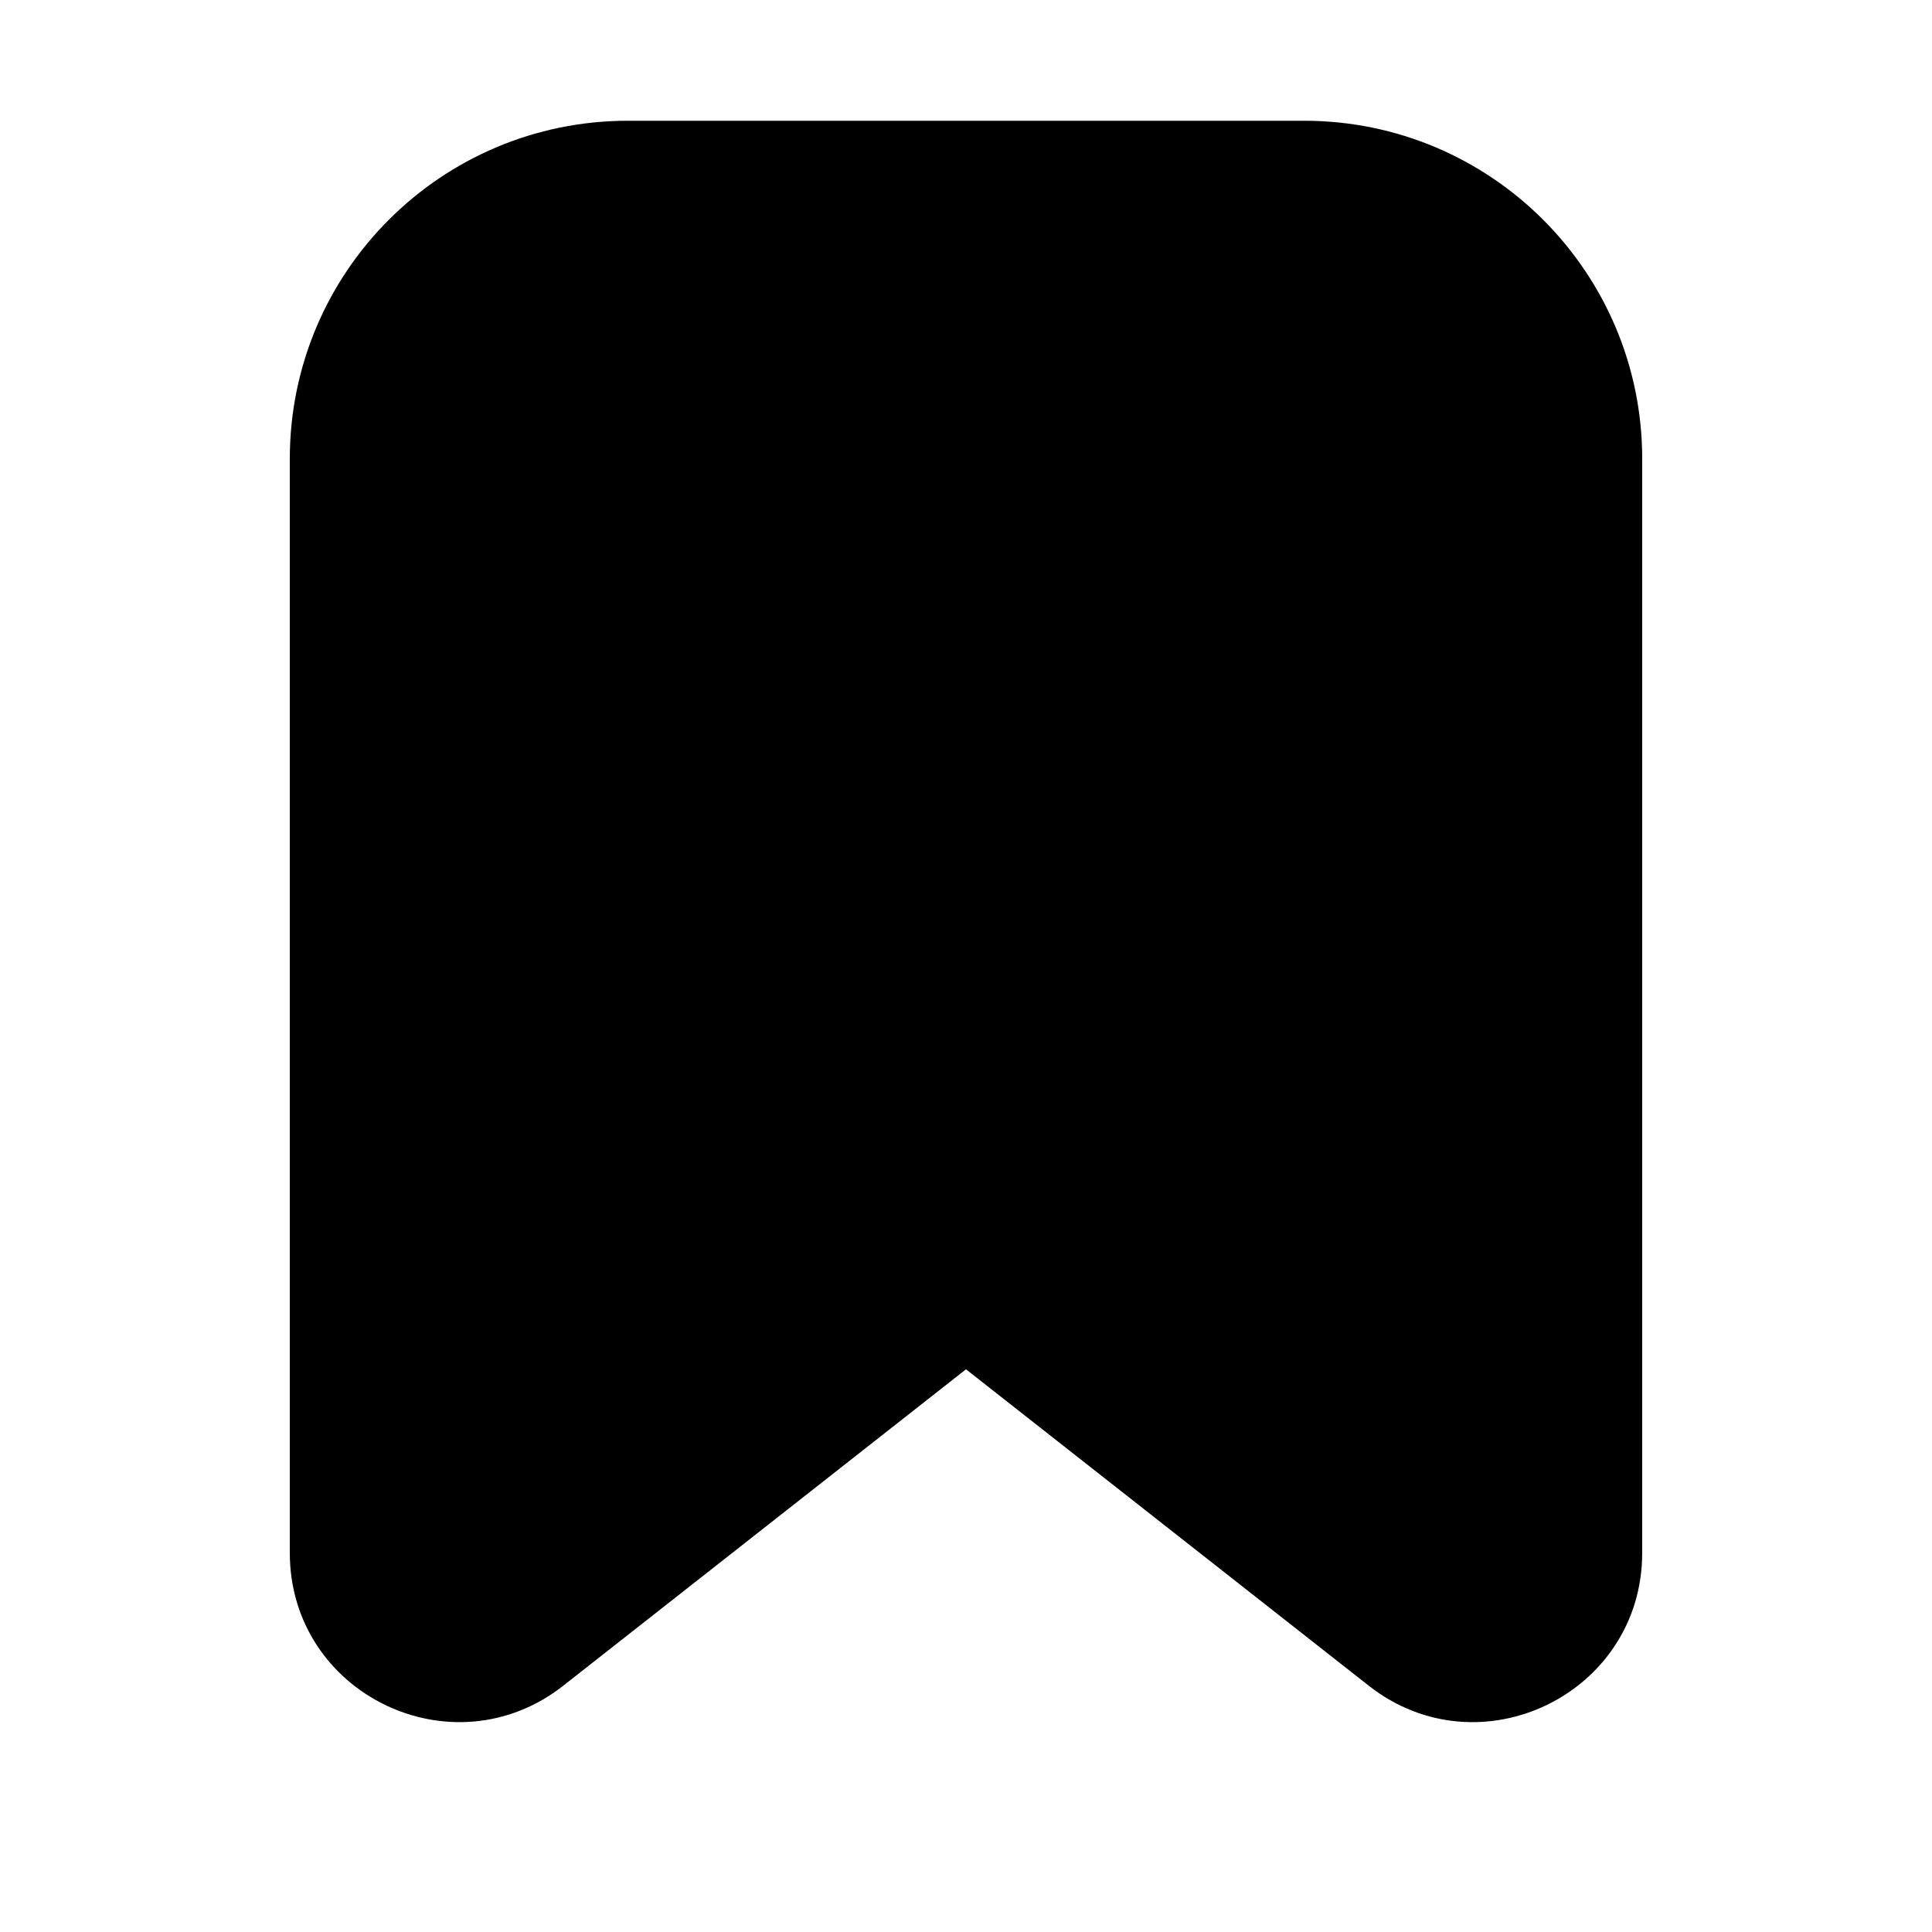
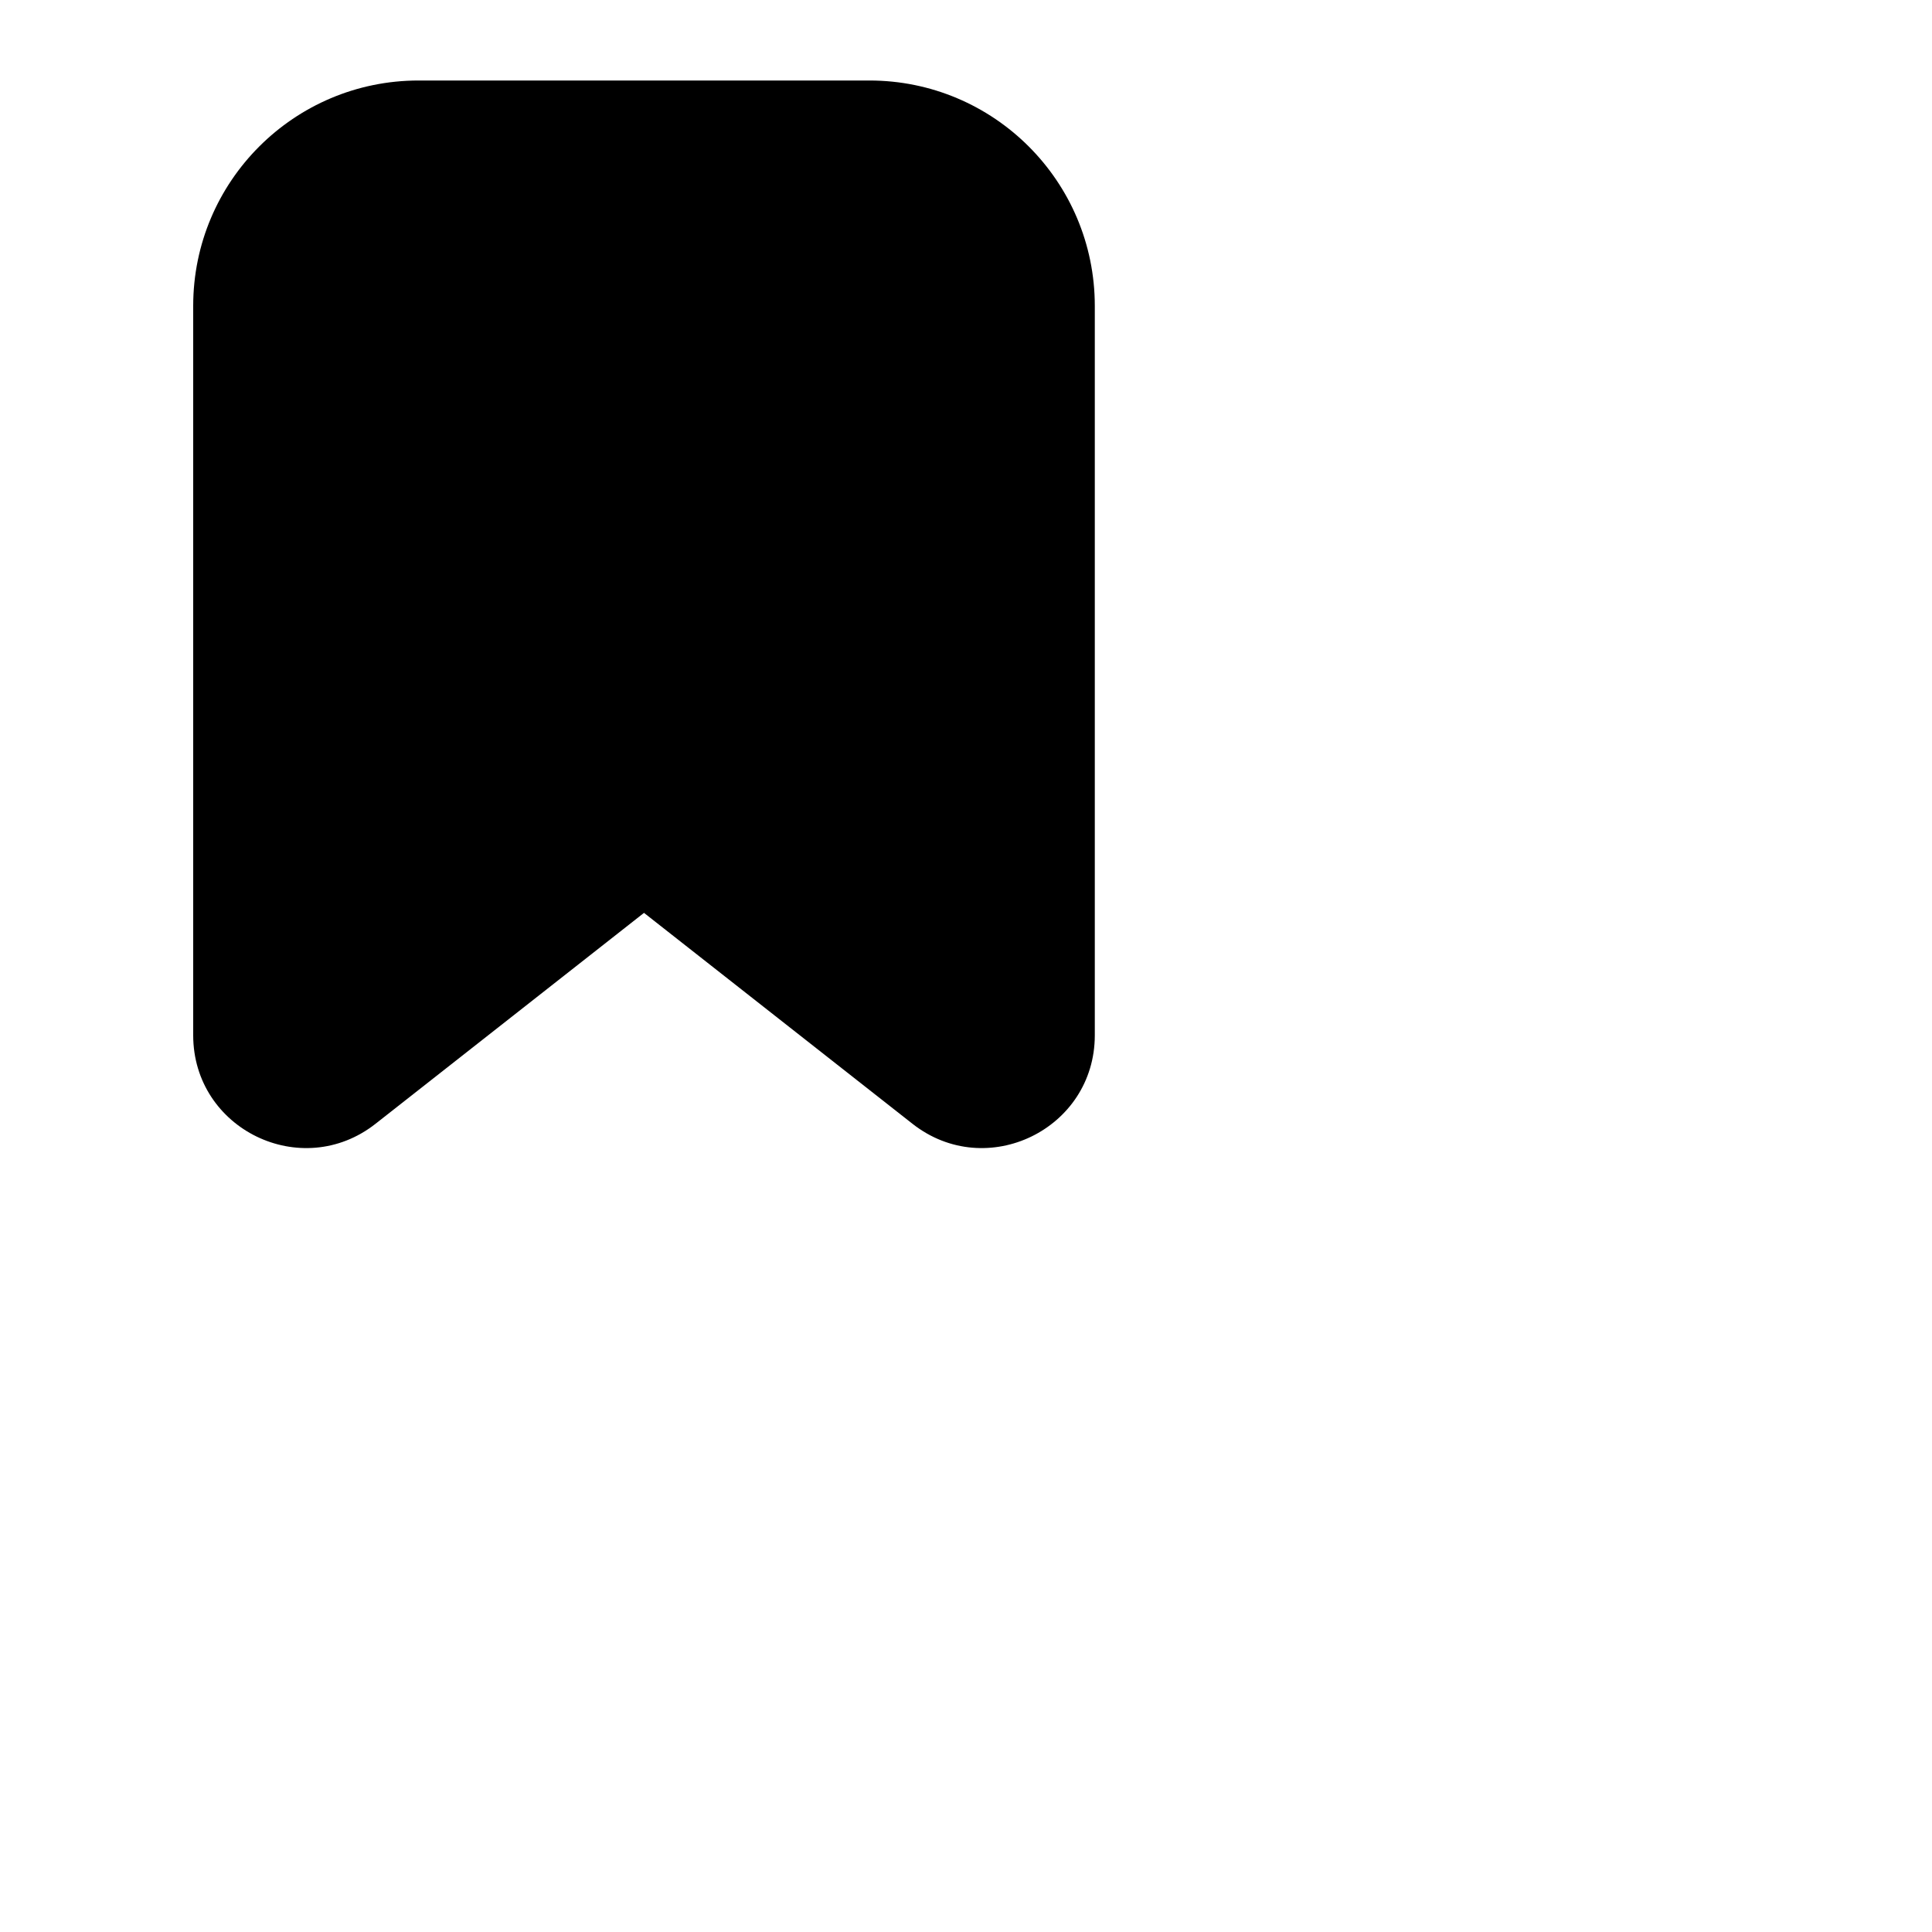
- <svg xmlns="http://www.w3.org/2000/svg" fill="none" viewBox="0 0 16 16">
+ <svg xmlns="http://www.w3.org/2000/svg" fill="none" viewBox="0 0 24 24">
  <path fill="currentColor" fill-rule="evenodd" d="M2.4 3.8A2.8 2.8 0 015.2 1h5.6a2.8 2.8 0 012.8 2.8v9.06c0 1.168-1.346 1.822-2.265 1.1L8 11.34l-3.335 2.62c-.919.722-2.265.068-2.265-1.1V3.8z" clip-rule="evenodd" />
</svg>
